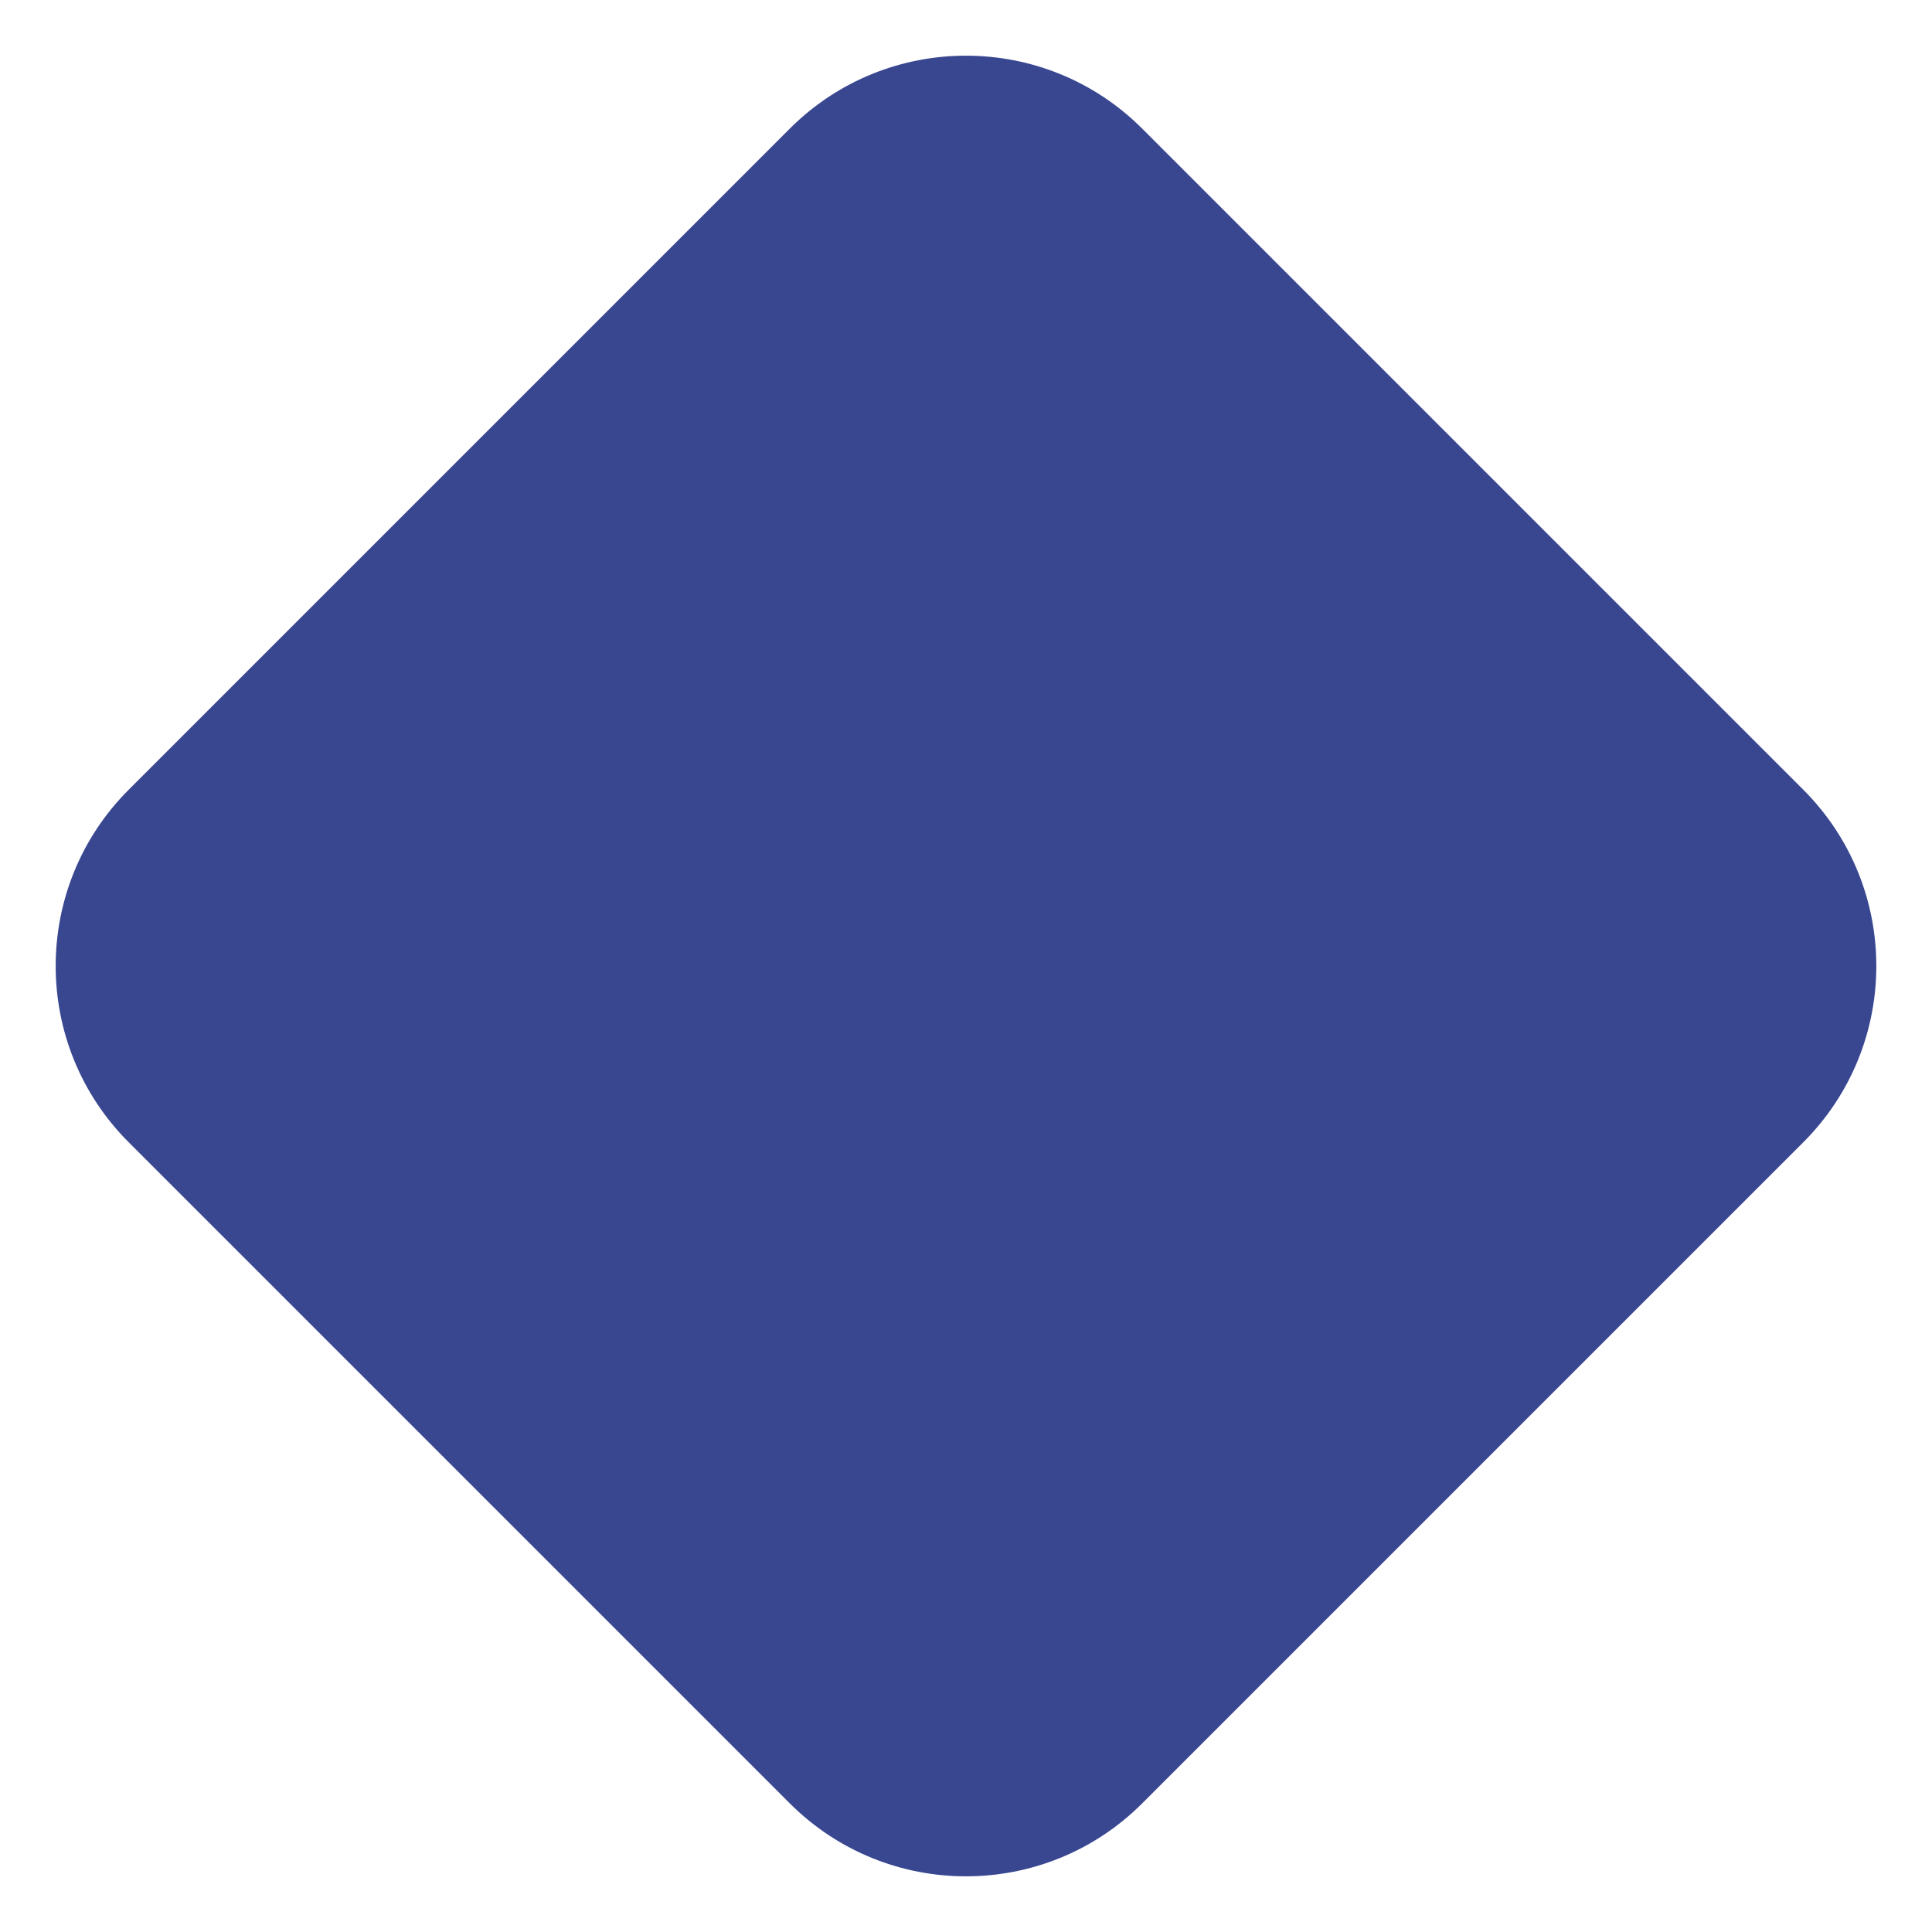
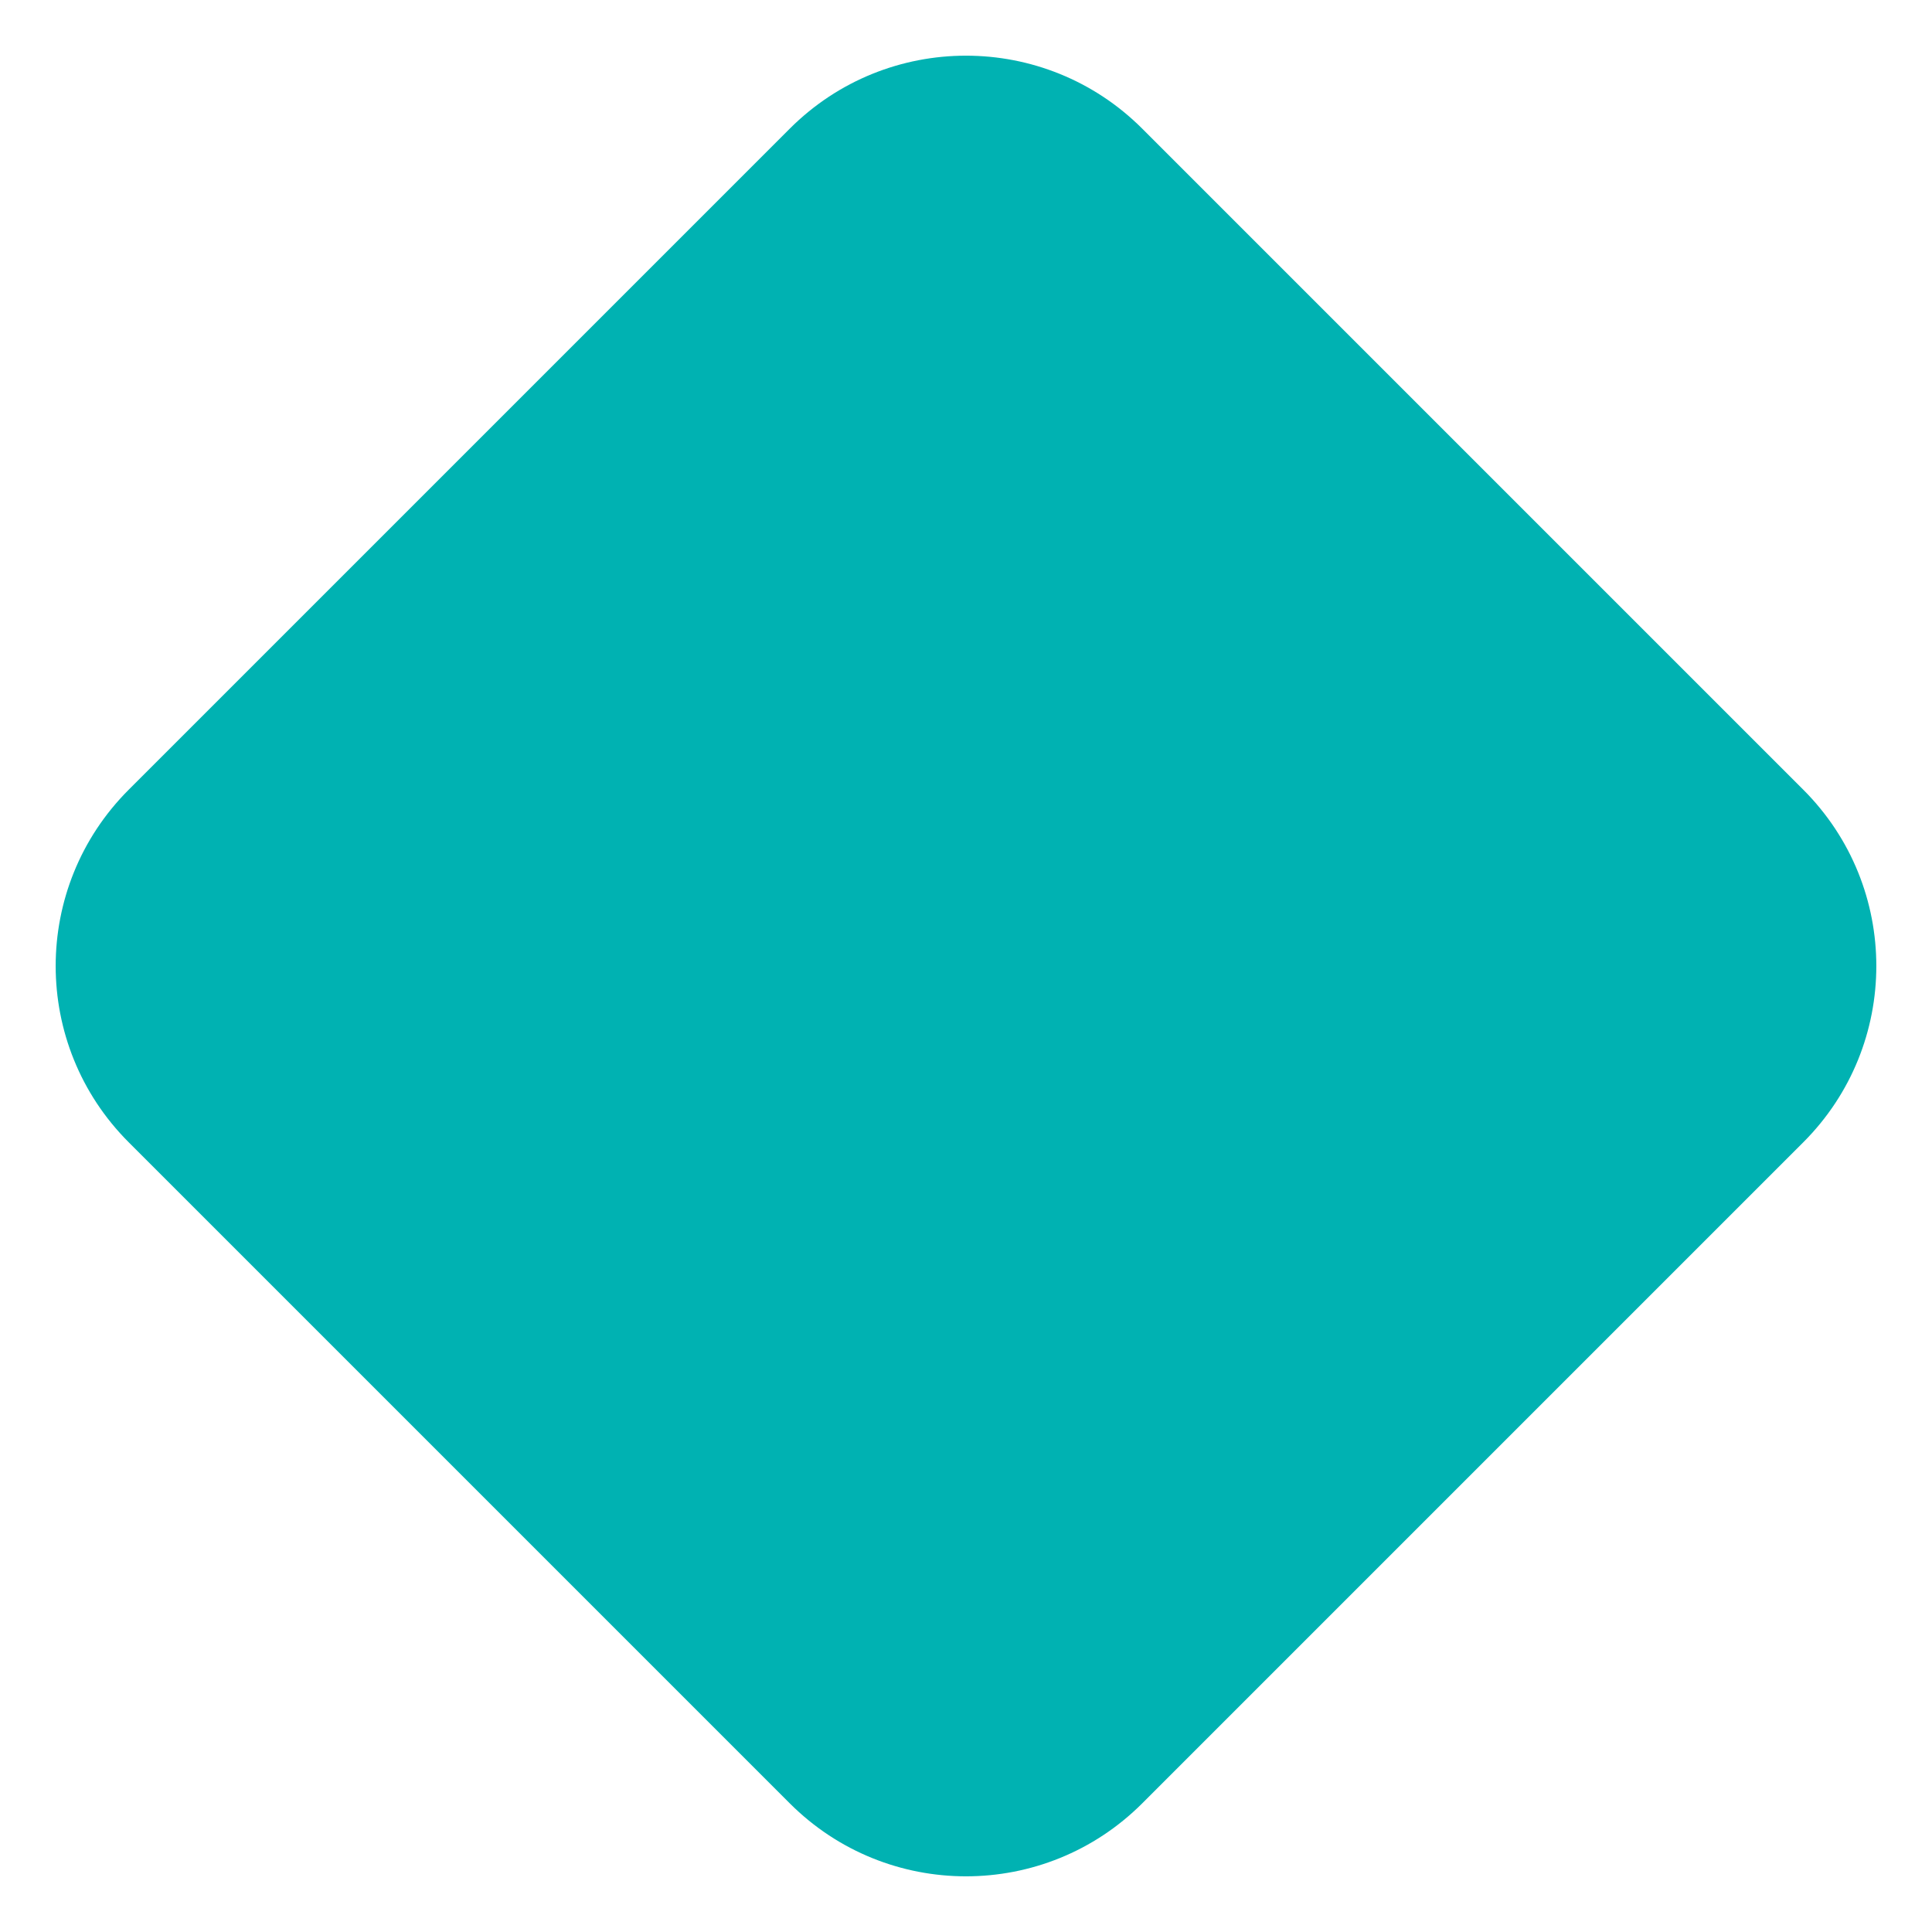
<svg xmlns="http://www.w3.org/2000/svg" width="31" height="31" viewBox="0 0 31 31">
  <g>
    <g transform="rotate(-45 15.5 15.5)">
-       <path fill="#394791" d="M4 8a4 4 0 0 1 4-4h15a4 4 0 0 1 4 4v15a4 4 0 0 1-4 4H8a4 4 0 0 1-4-4z" />
+       <path fill="#00b2b2" d="M4 8a4 4 0 0 1 4-4h15a4 4 0 0 1 4 4v15a4 4 0 0 1-4 4H8a4 4 0 0 1-4-4z" />
    </g>
  </g>
</svg>
